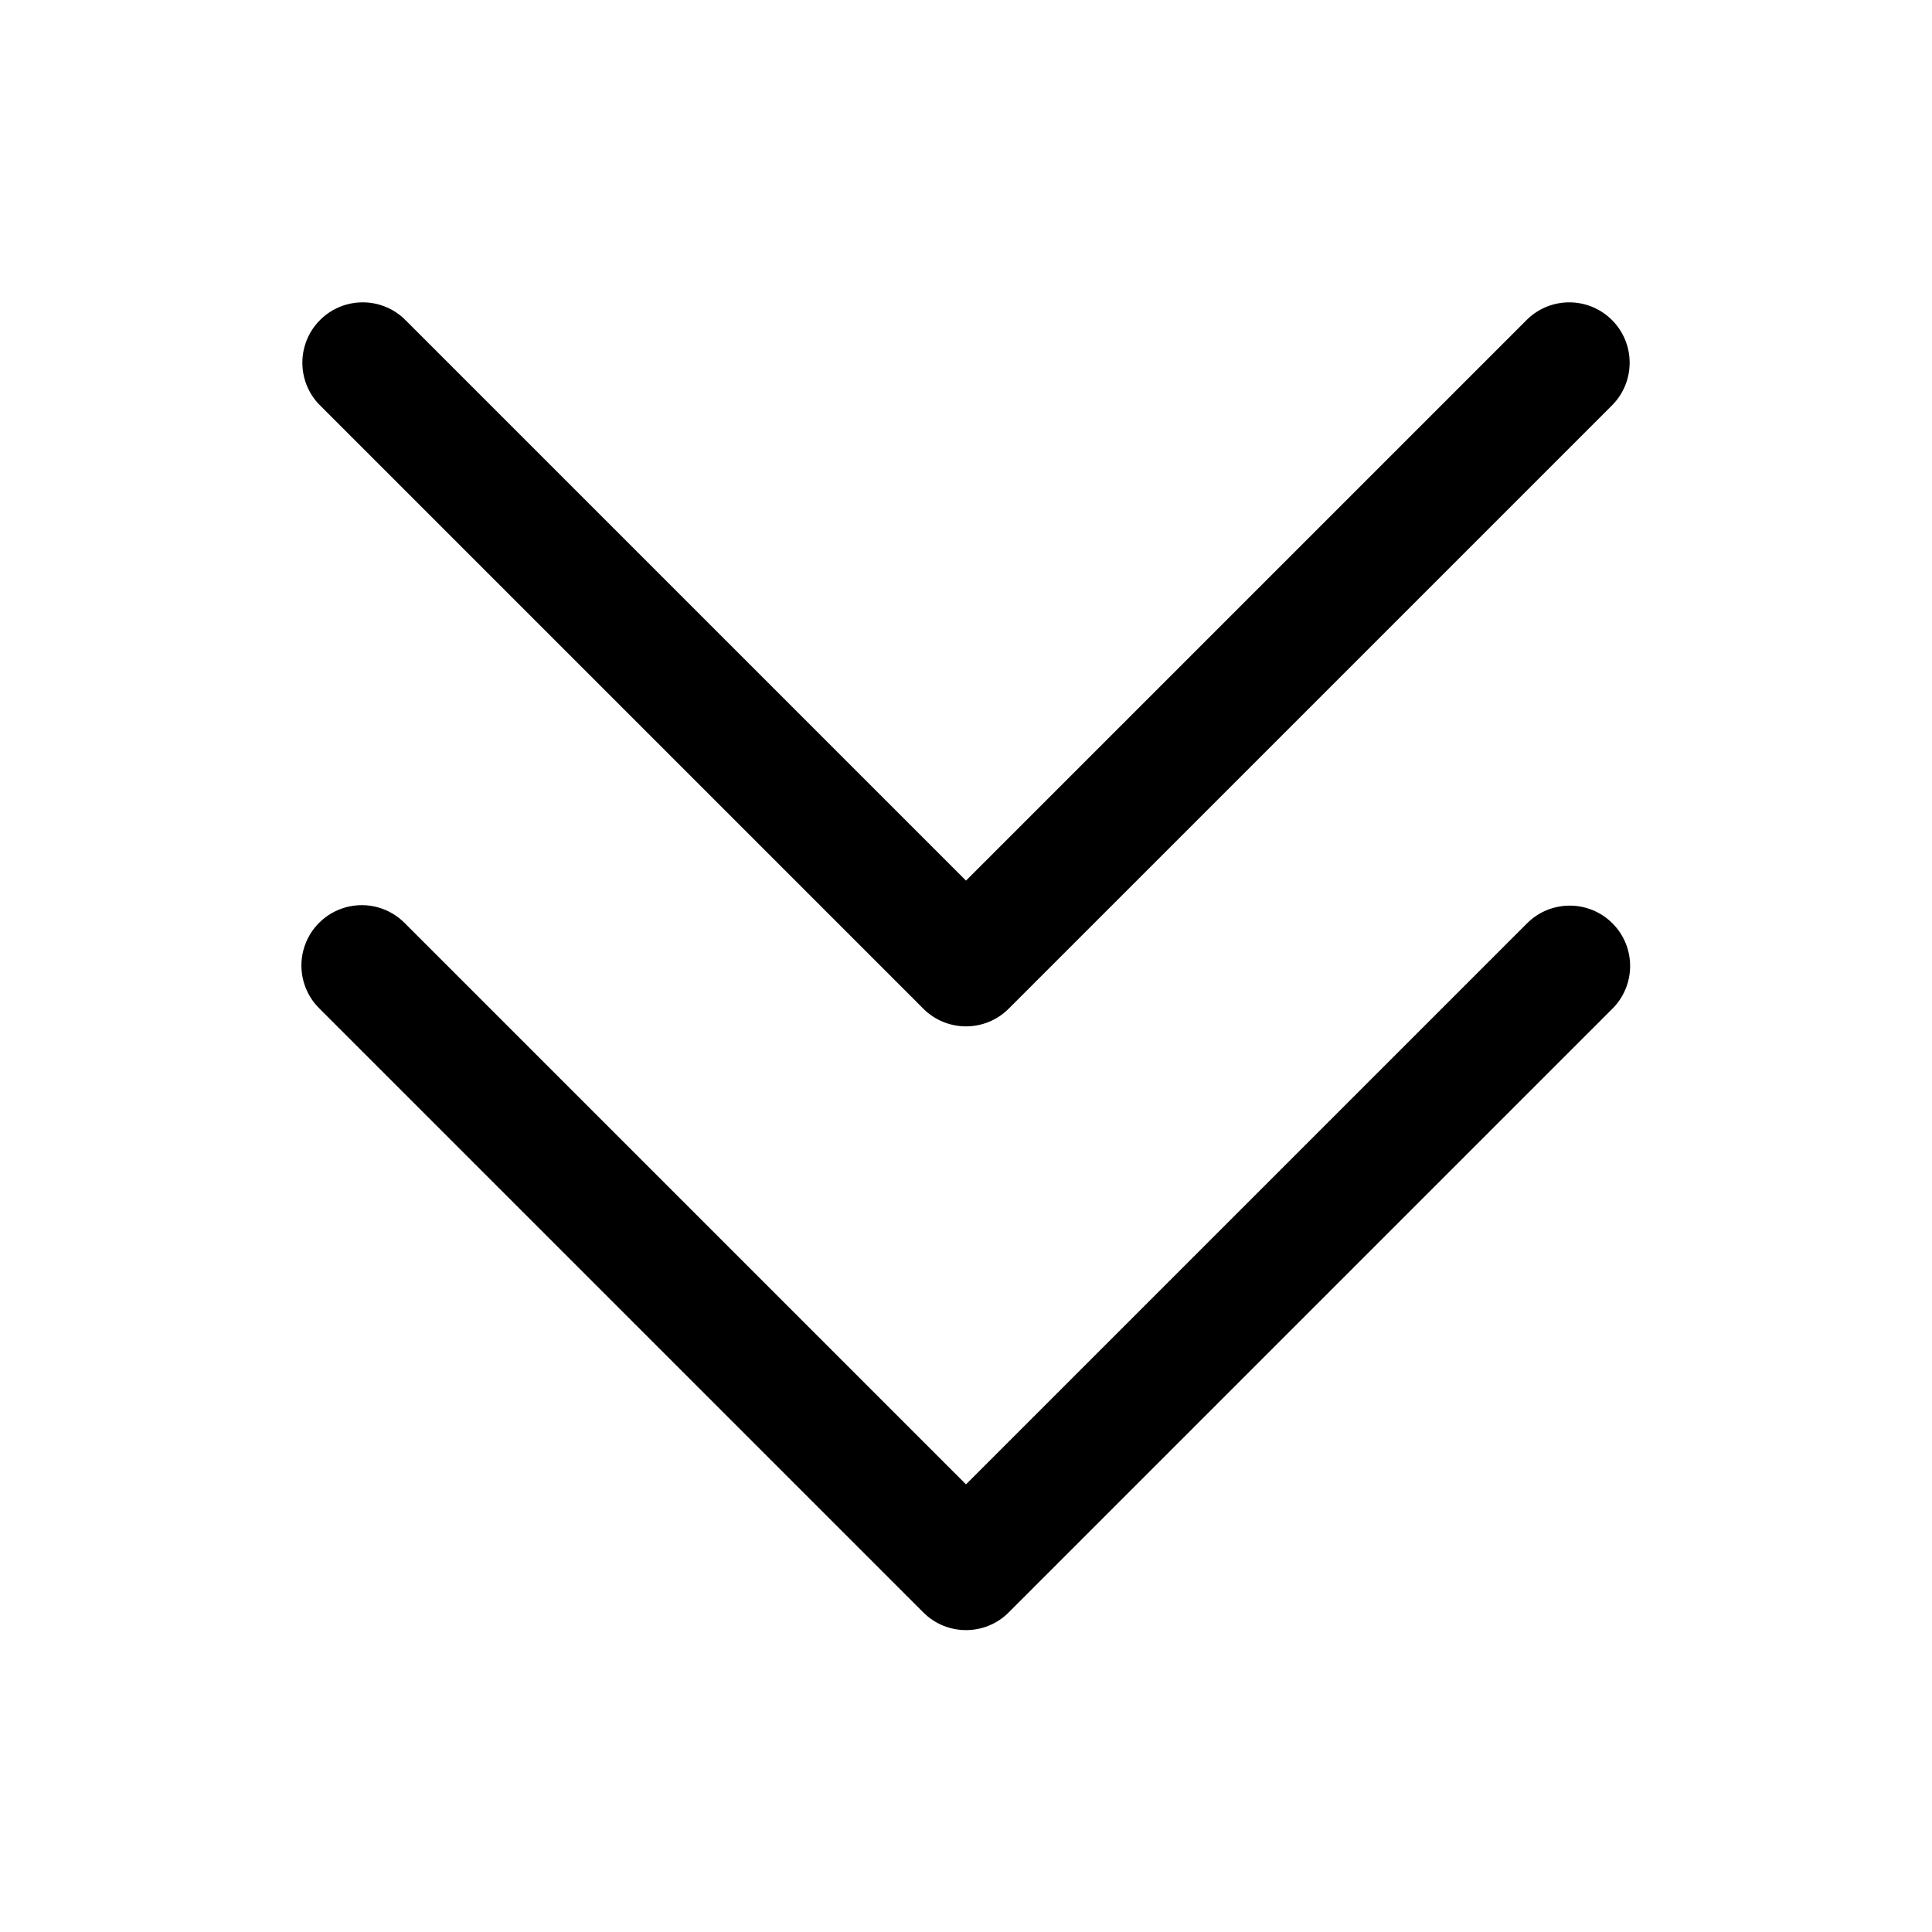
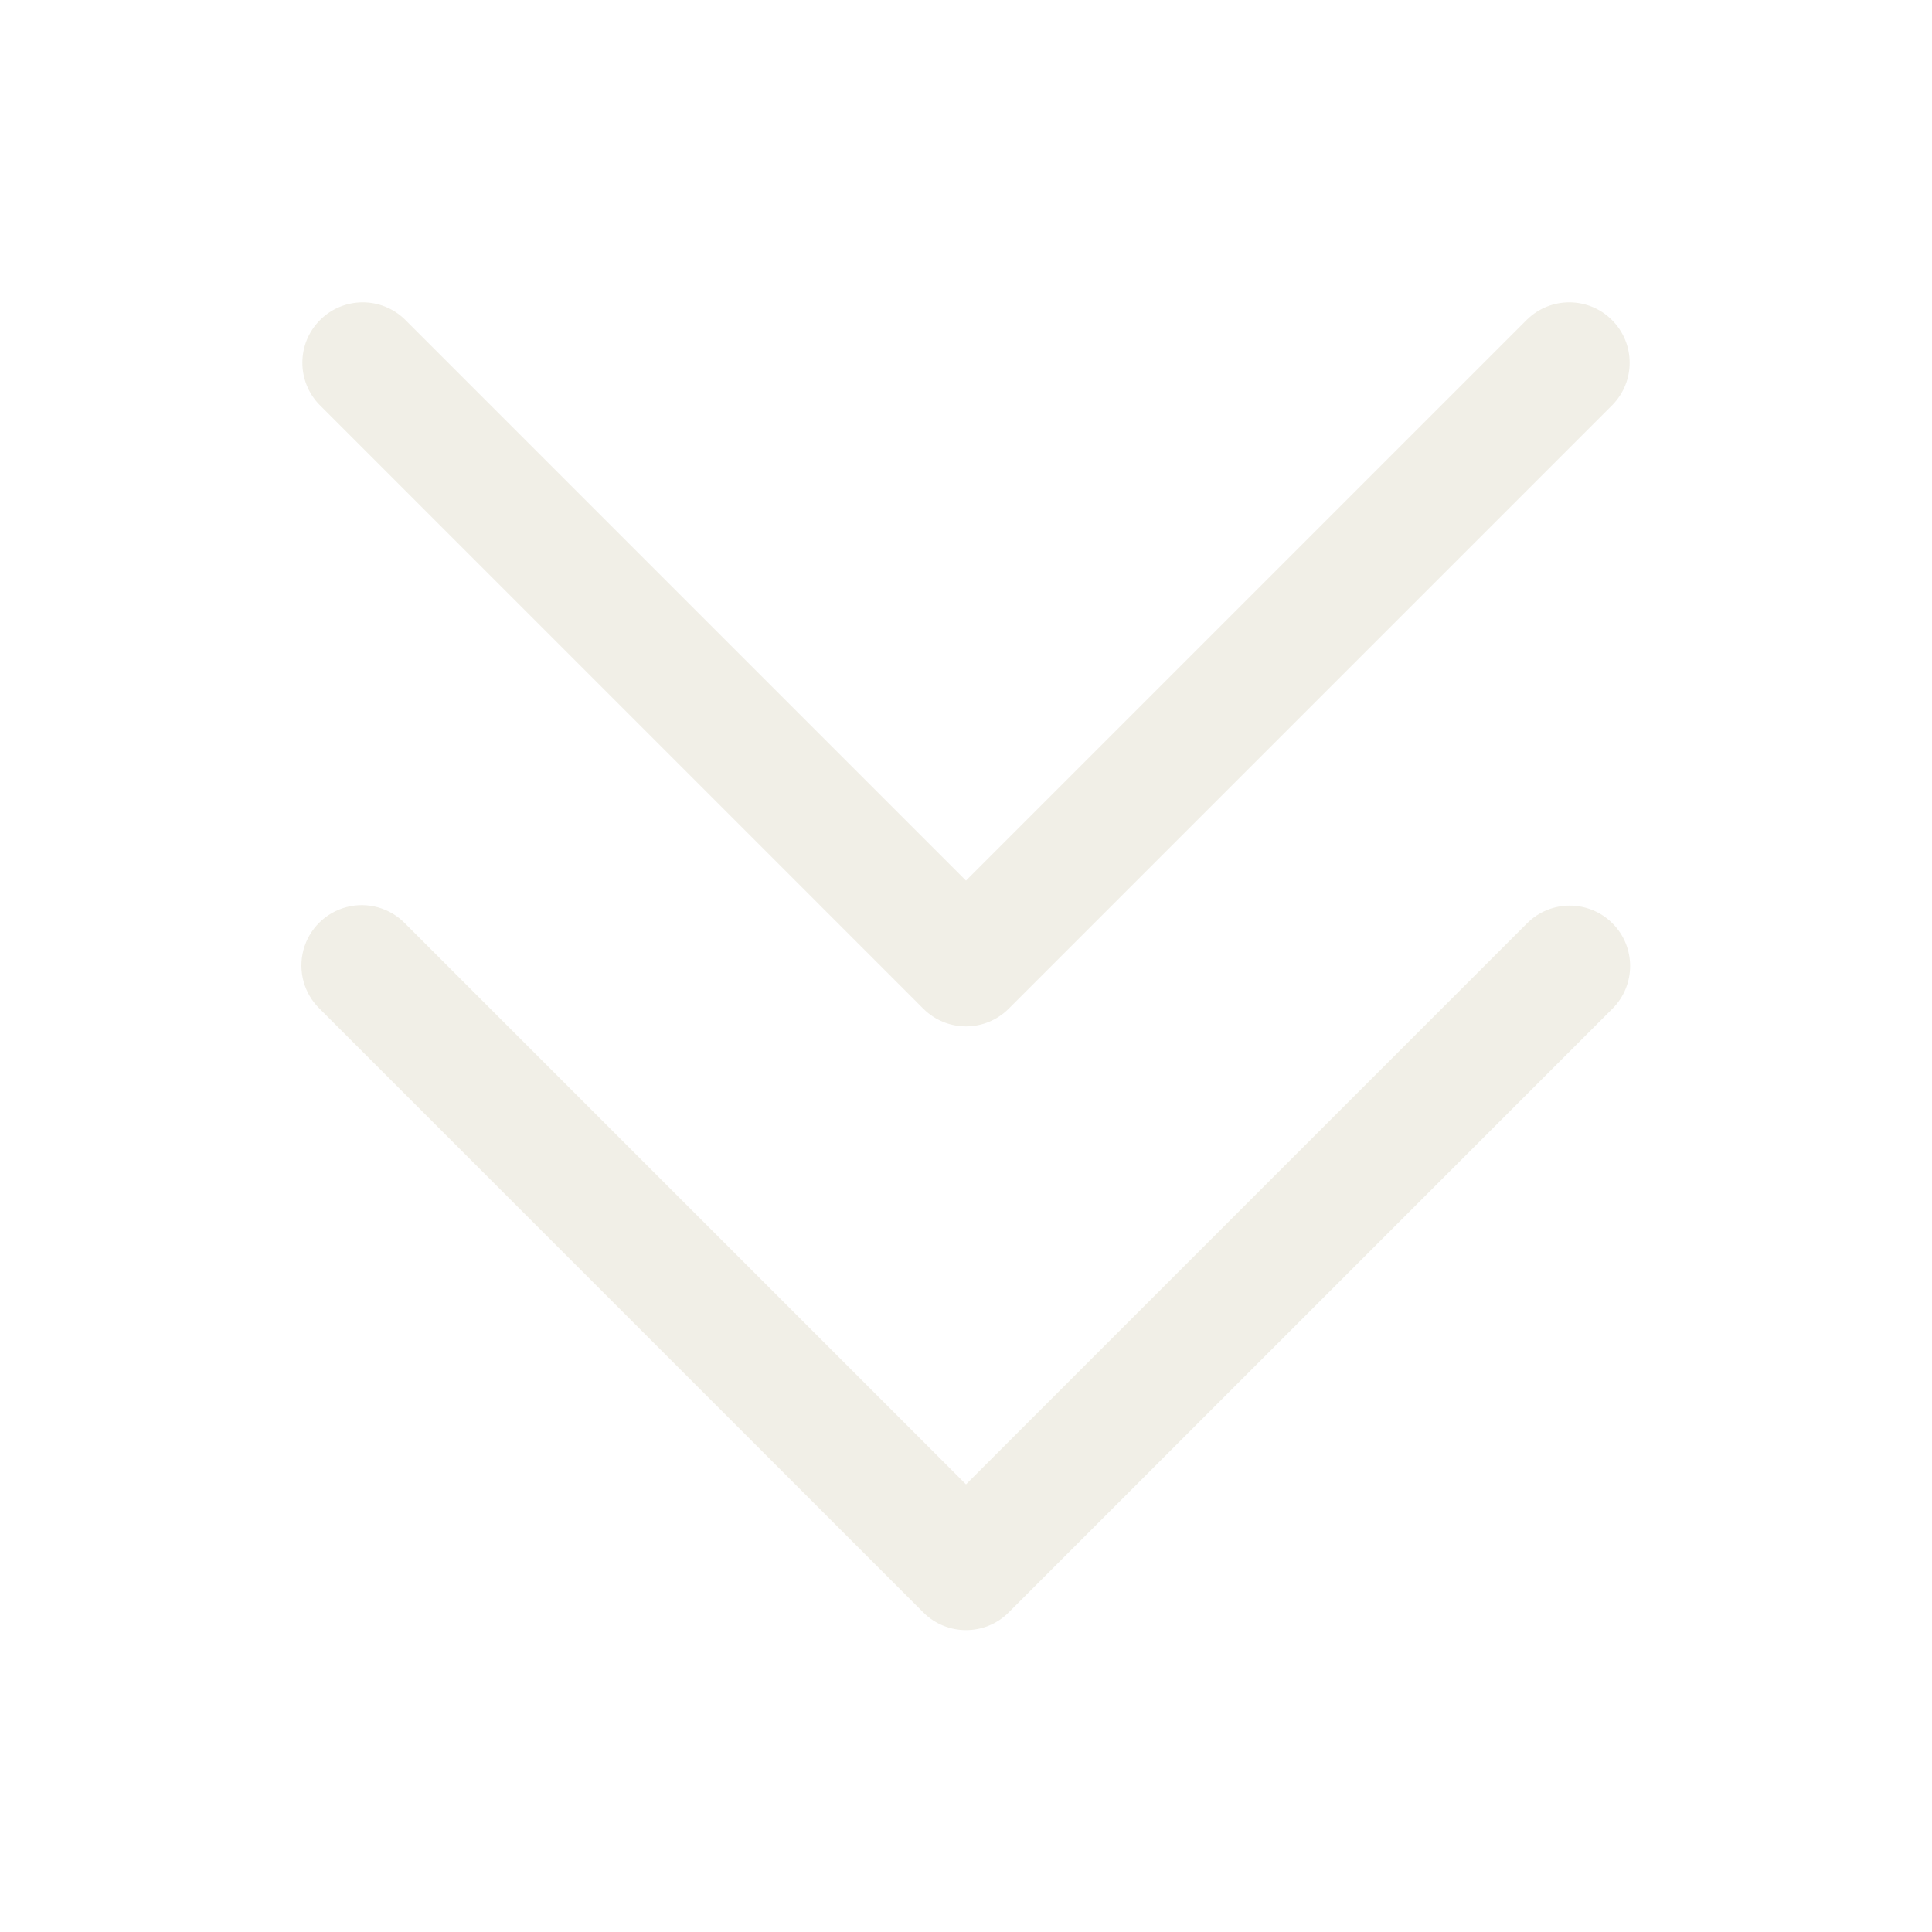
<svg xmlns="http://www.w3.org/2000/svg" viewBox="0 0 256 256">
-   <path d="m213.657 122.343a7.999 7.999 0 0 1 0 11.313l-80 80a8.001 8.001 0 0 1 -11.313 0l-80-80a8 8 0 1 1 11.313-11.313l74.343 74.343 74.343-74.343a8 8 0 0 1 11.313 0zm-91.313 11.313a7.999 7.999 0 0 0 11.313 0l80-80a8 8 0 0 0 -11.313-11.313l-74.343 74.343-74.343-74.343a8 8 0 0 0 -11.313 11.313z" />
+   <path fill="#F1EFE7" d="m213.657 122.343a7.999 7.999 0 0 1 0 11.313l-80 80a8.001 8.001 0 0 1 -11.313 0l-80-80a8 8 0 1 1 11.313-11.313l74.343 74.343 74.343-74.343a8 8 0 0 1 11.313 0zm-91.313 11.313a7.999 7.999 0 0 0 11.313 0l80-80a8 8 0 0 0 -11.313-11.313l-74.343 74.343-74.343-74.343a8 8 0 0 0 -11.313 11.313z" />
</svg>
